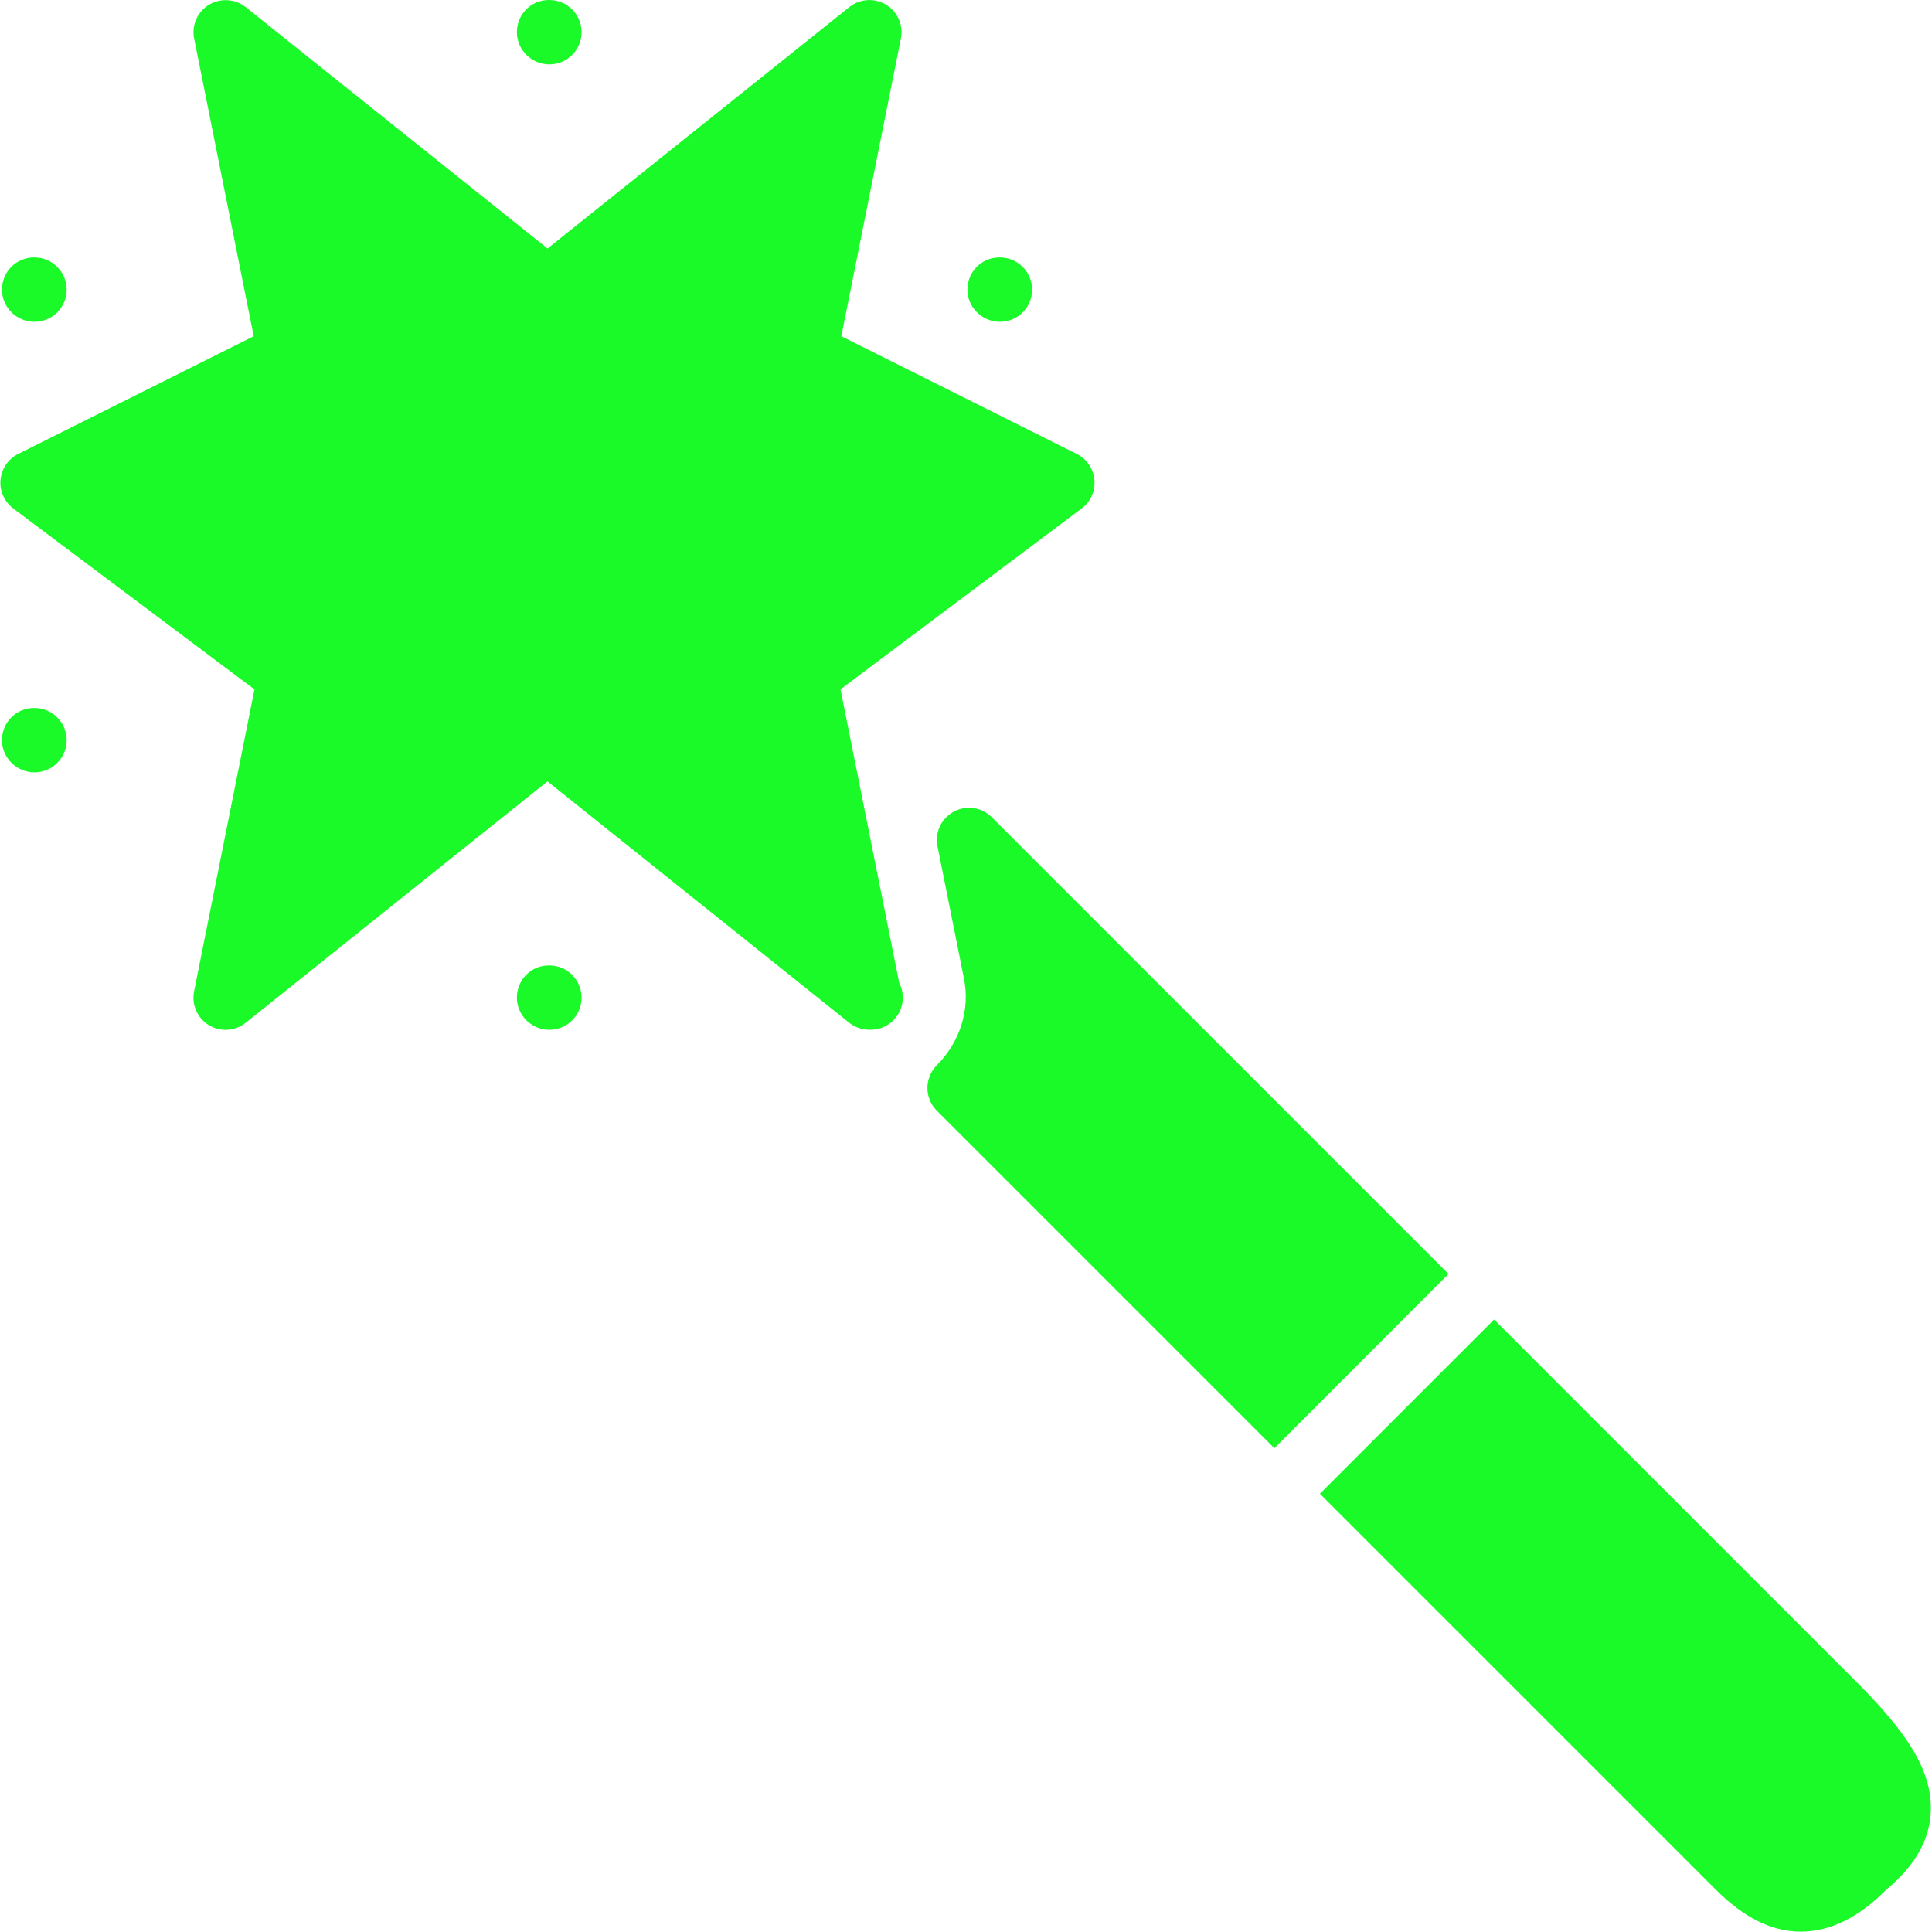
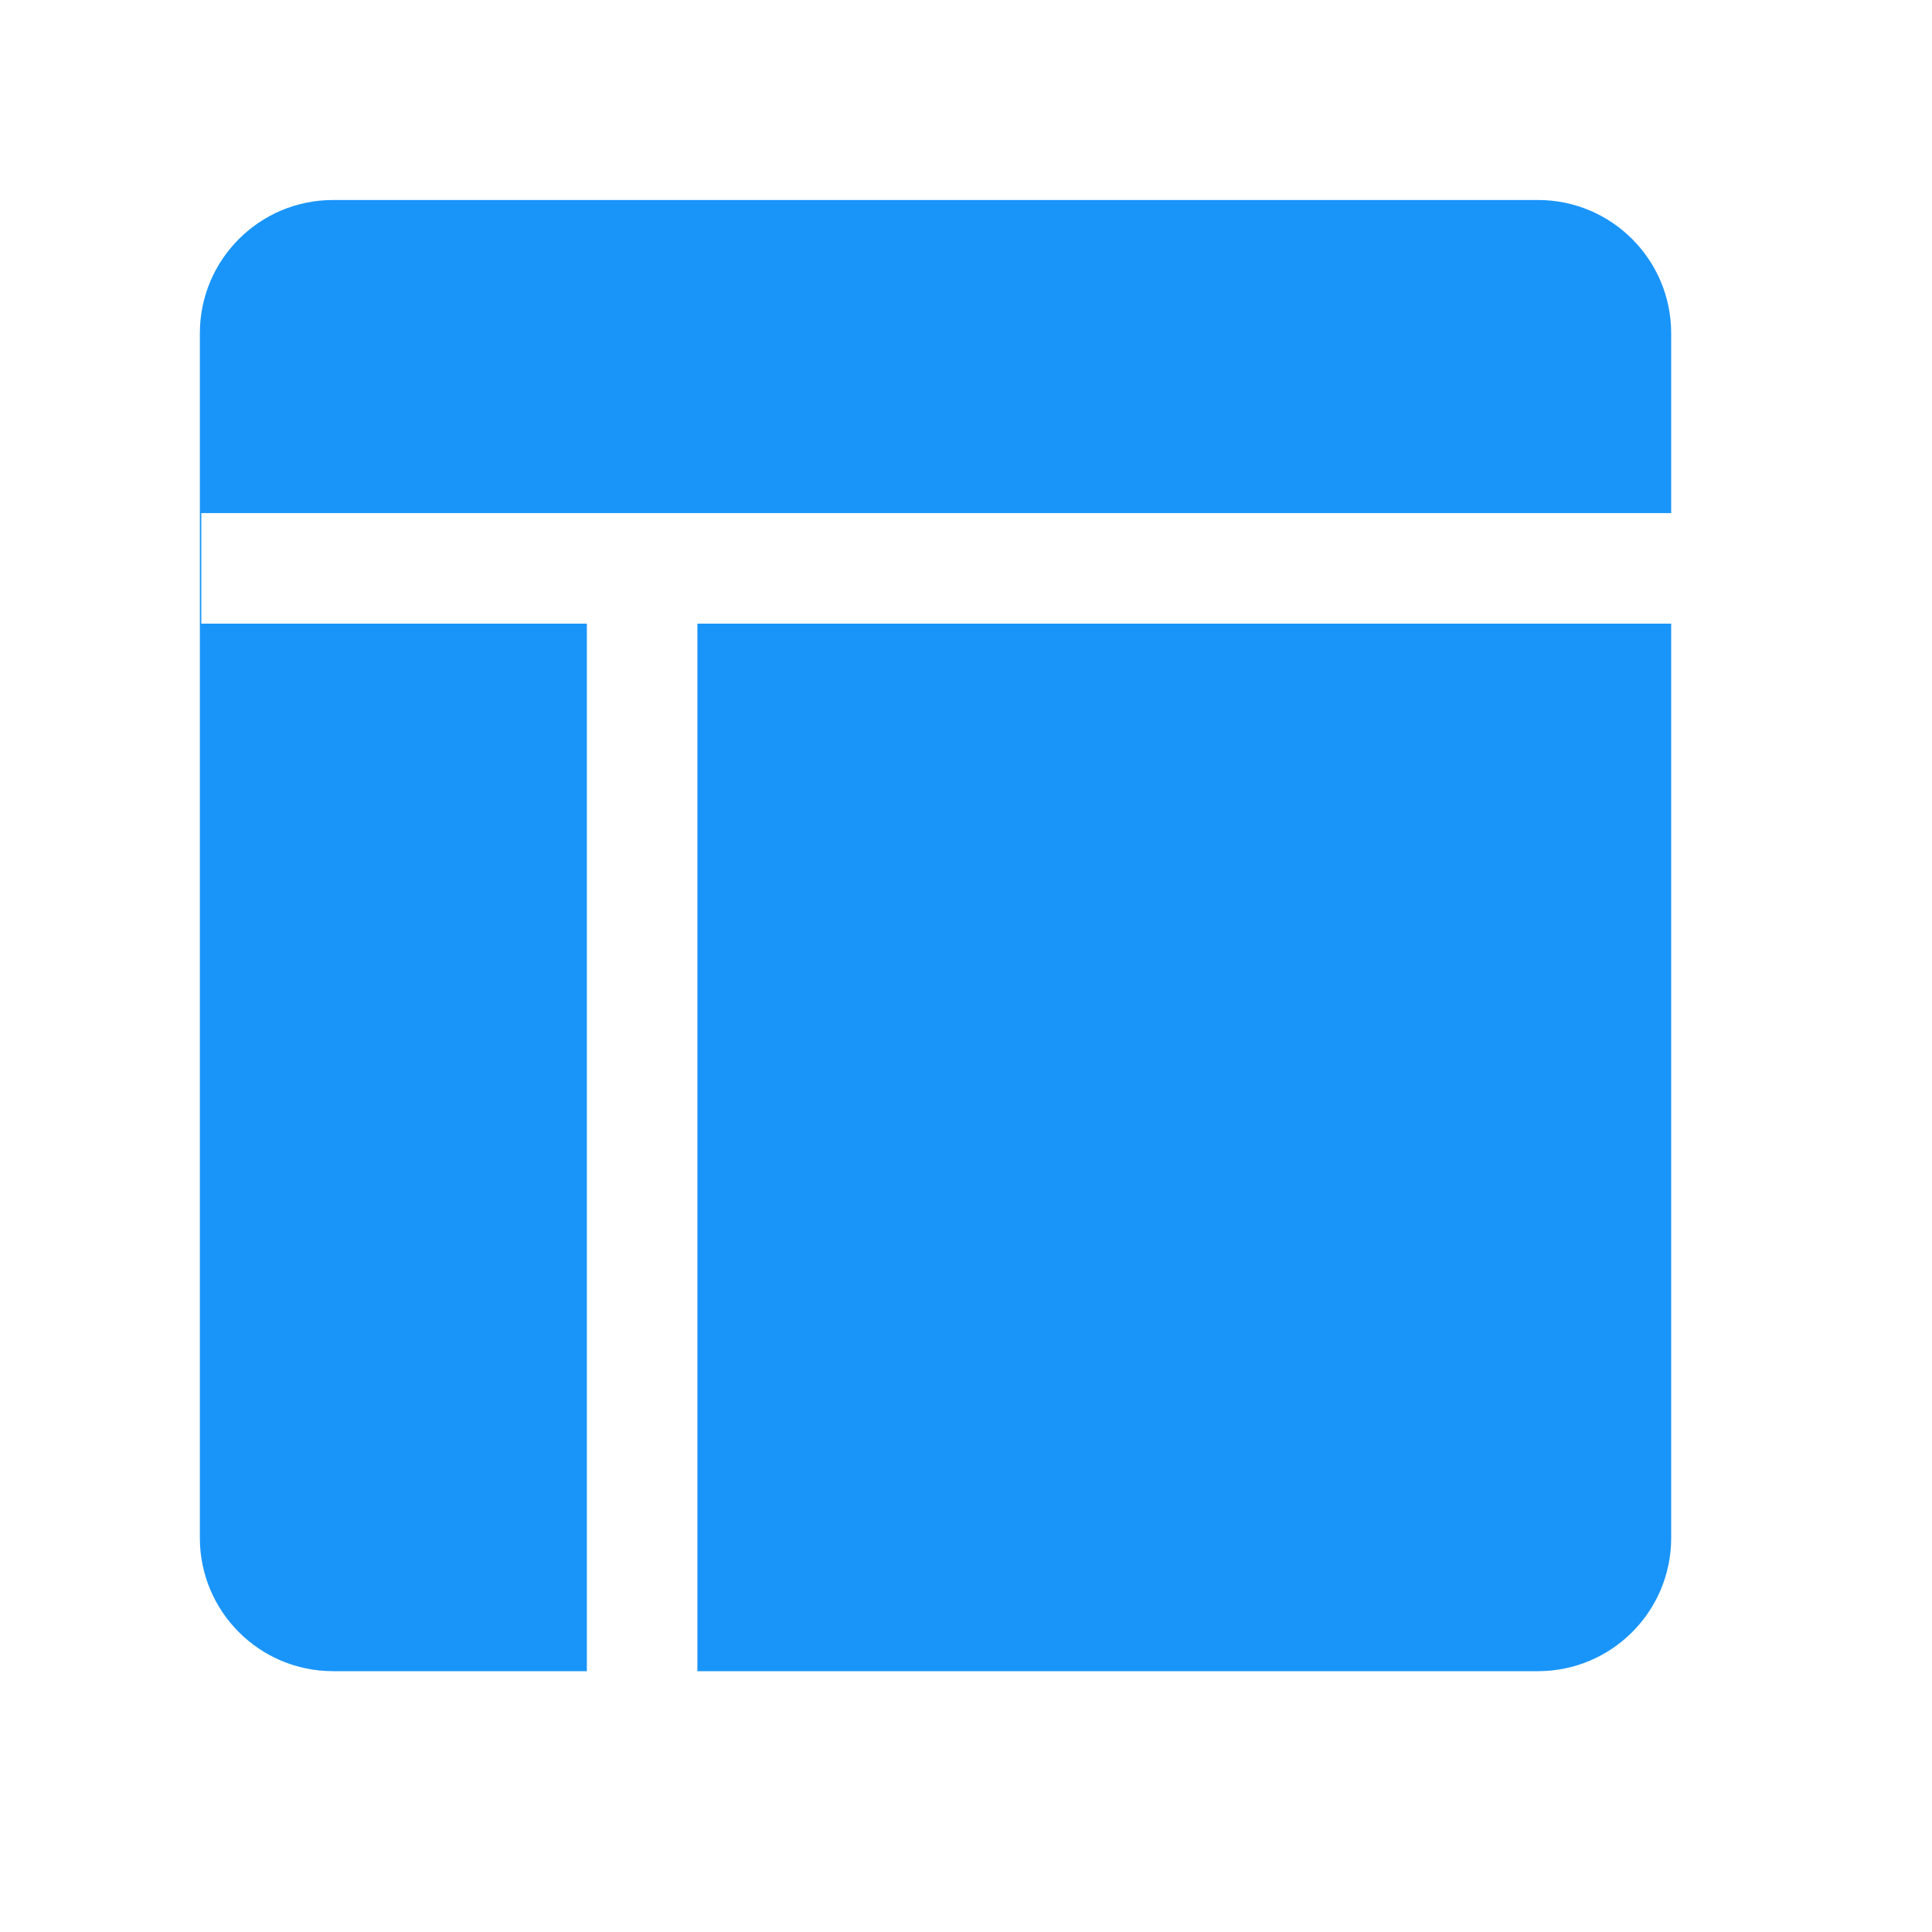
- <svg xmlns="http://www.w3.org/2000/svg" t="1712650294861" class="icon" viewBox="0 0 1024 1024" version="1.1" p-id="5944" width="128" height="128">
-   <path d="M580.061 254.32a17.125 17.125 0 0 0-9.347-13.714l-124.789-62.395 31.555-157.777a17.023 17.023 0 0 0-27.359-16.648L290.194 131.714l-159.926-127.928a17.193 17.193 0 0 0-19.513-1.262 16.955 16.955 0 0 0-7.846 17.91l31.555 157.777L9.641 240.606a17.057 17.057 0 0 0-2.627 28.895l127.859 95.894-31.999 160.029a17.023 17.023 0 0 0 27.359 16.648l159.926-127.928 159.926 127.928a17.228 17.228 0 0 0 10.678 3.718h0.341a17.057 17.057 0 0 0 15.488-24.903l-31.112-155.526 127.859-95.894a16.955 16.955 0 0 0 6.72-15.147z" fill="#1afa29" p-id="5945" />
-   <path d="M291.184 34.114c-9.415 0-17.228-7.642-17.228-17.057s7.471-17.057 16.886-17.057h0.341a17.057 17.057 0 0 1 0 34.114zM529.982 170.57c-9.415 0-17.228-7.642-17.228-17.057s7.471-17.057 16.886-17.057h0.341a17.057 17.057 0 0 1 0 34.114zM18.272 170.57c-9.415 0-17.228-7.642-17.228-17.057s7.471-17.057 16.886-17.057h0.341a17.057 17.057 0 0 1 0 34.114zM291.184 545.824c-9.415 0-17.228-7.642-17.228-17.057s7.471-17.057 16.886-17.057h0.341a17.057 17.057 0 0 1 0 34.114zM18.272 409.368c-9.415 0-17.228-7.642-17.228-17.057s7.471-17.057 16.886-17.057h0.341a17.057 17.057 0 0 1 0 34.114zM767.756 675.218L525.649 433.111a17.057 17.057 0 0 0-28.758 15.42l14.055 70.241c3.275 16.375-2.115 33.5-14.396 45.815a17.057 17.057 0 0 0 0 24.119l178.894 178.894 92.312-92.381zM984.517 891.979l-192.608-192.608-92.347 92.347 209.665 209.665c15.078 15.078 29.918 22.447 45.269 22.447 15.556 0 30.703-7.573 45.167-22.14 15.215-12.656 22.959-26.131 23.675-41.176 1.126-23.198-14.669-44.144-38.822-68.535z" fill="#1afa29" p-id="5946" />
+ <svg xmlns="http://www.w3.org/2000/svg" t="1713940334678" class="icon" viewBox="0 0 1024 1024" version="1.1" p-id="10654" width="128" height="128">
+   <path d="M311.049 330.54H106.708V271.96H885.76v-95.338a70.621 70.621 0 0 0-70.621-70.621H176.552a70.621 70.621 0 0 0-70.621 70.621v638.517a70.621 70.621 0 0 0 70.621 70.621h134.497z" fill="#1995fa" p-id="10655" />
+   <path d="M369.629 330.54v555.22h445.511a70.621 70.621 0 0 0 70.621-70.621V330.54z" fill="#1995fa" p-id="10656" />
</svg>
